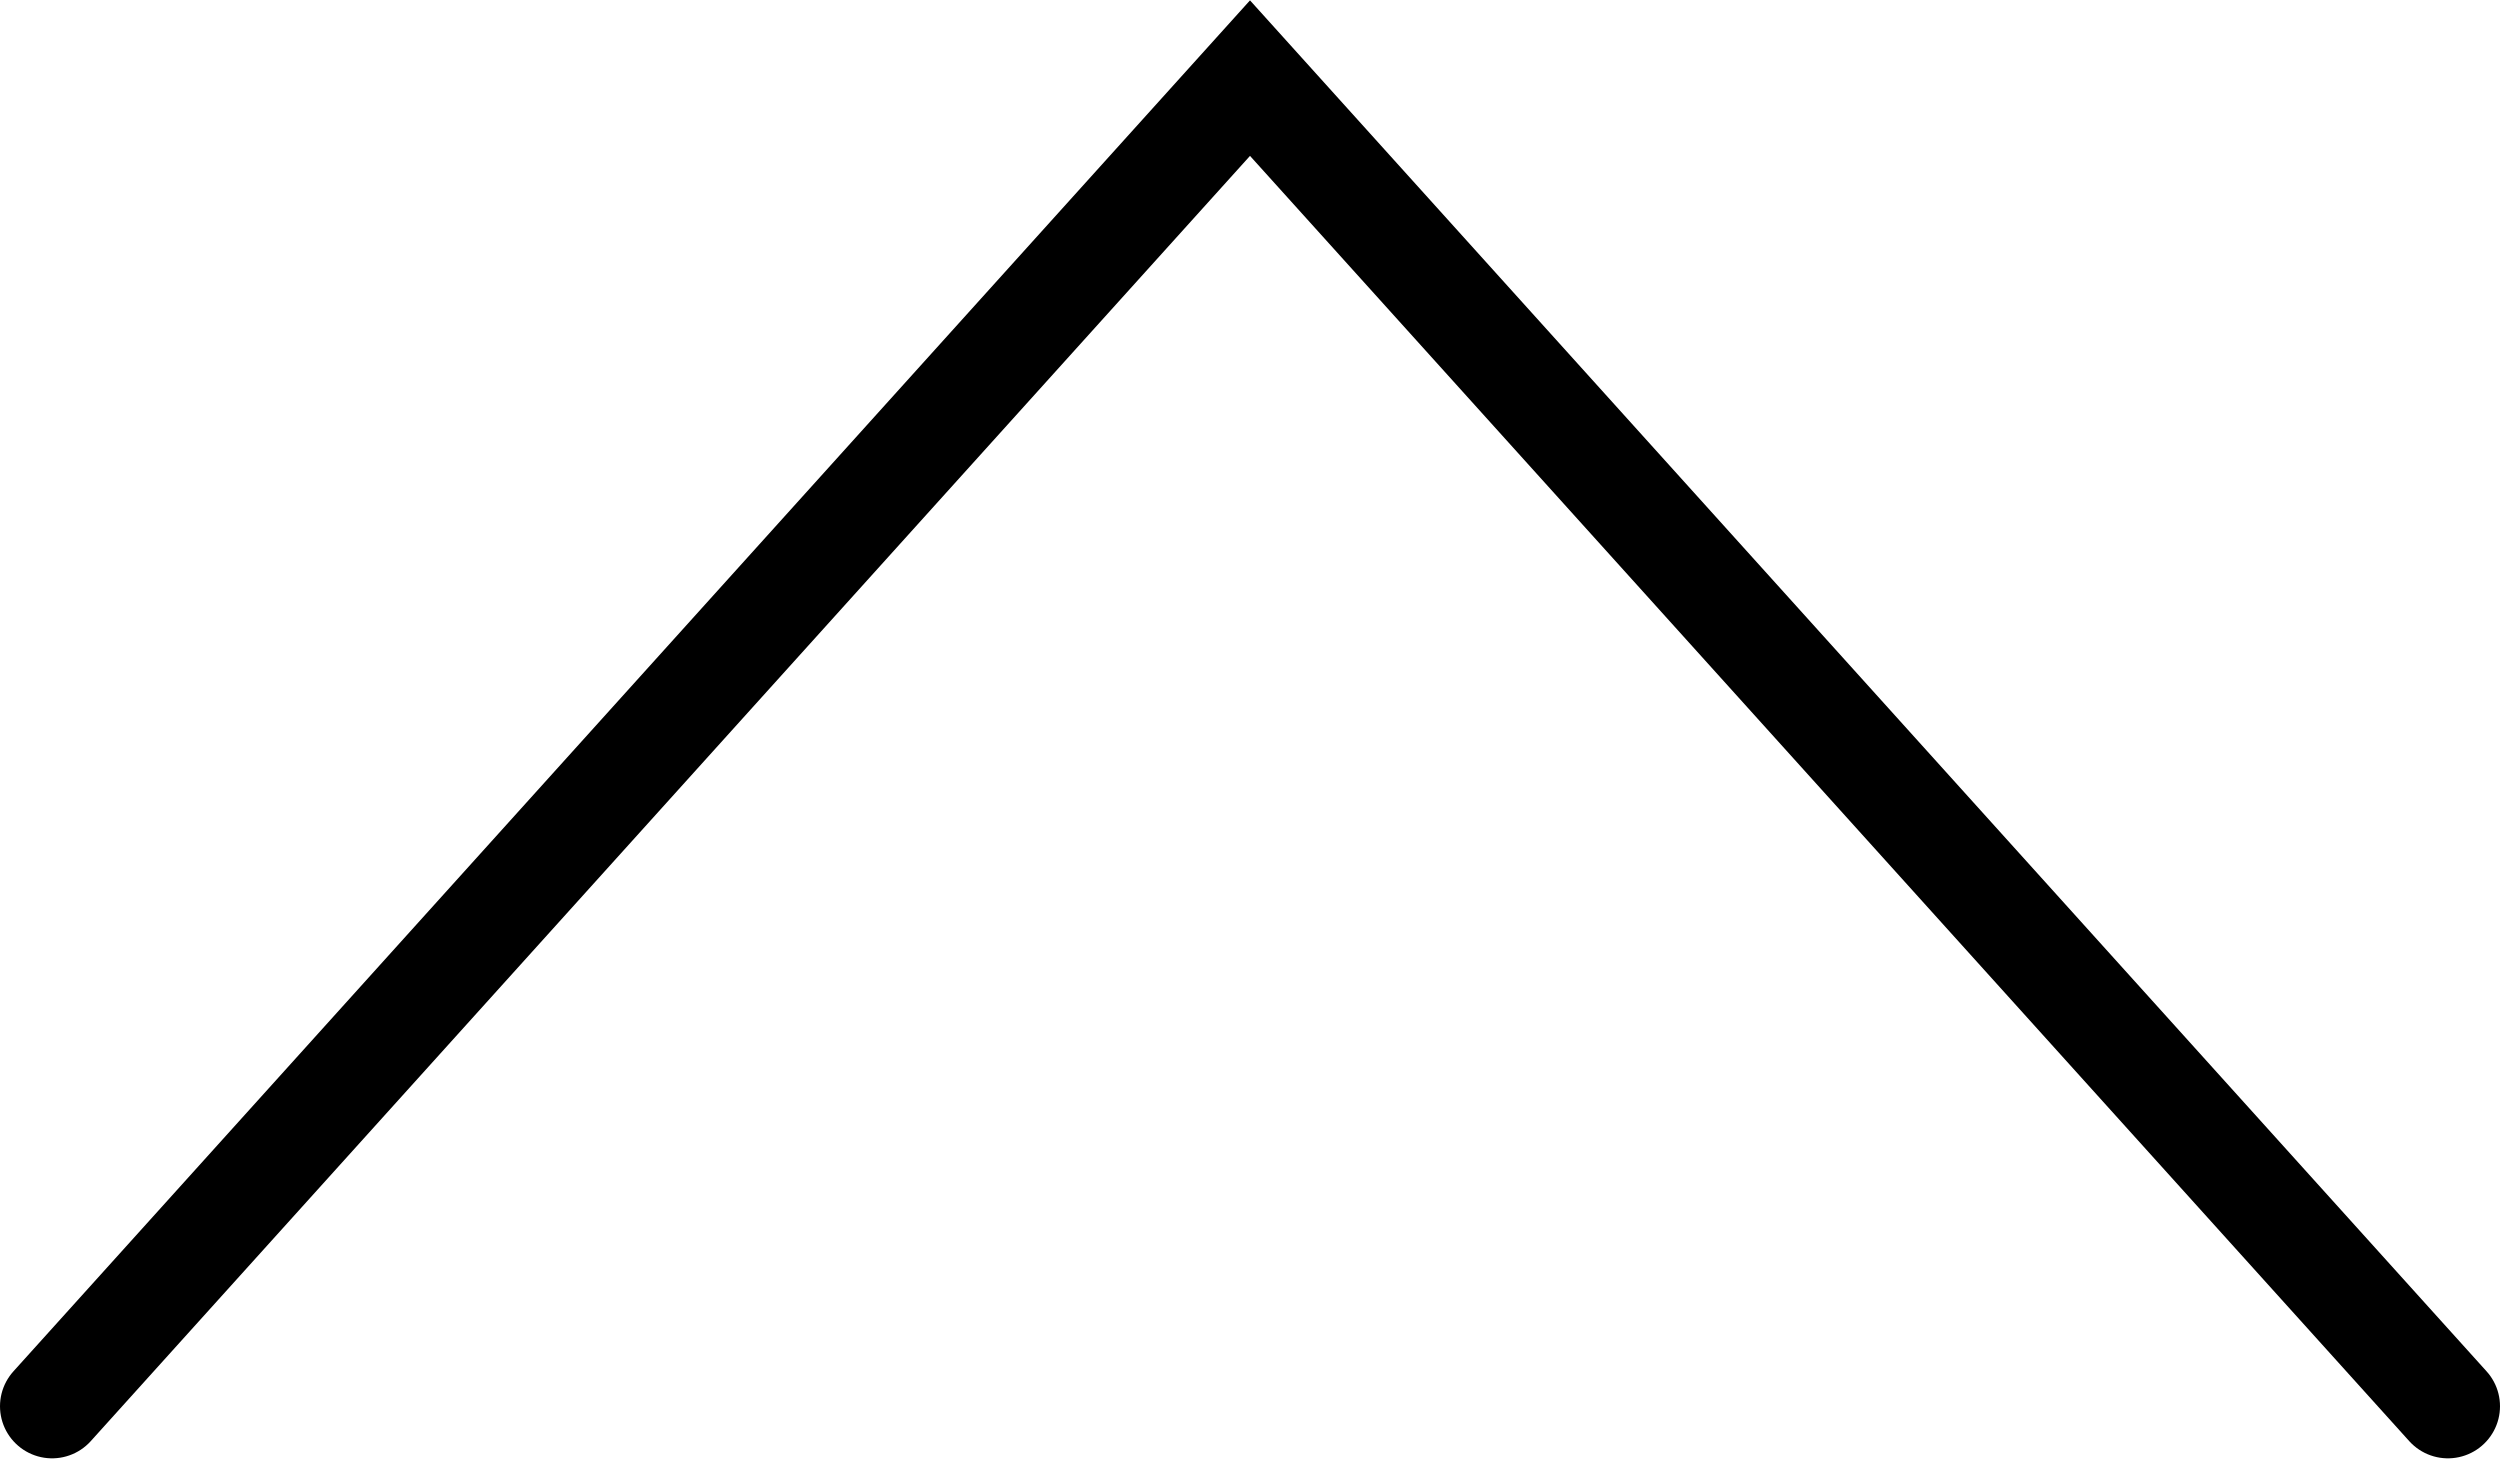
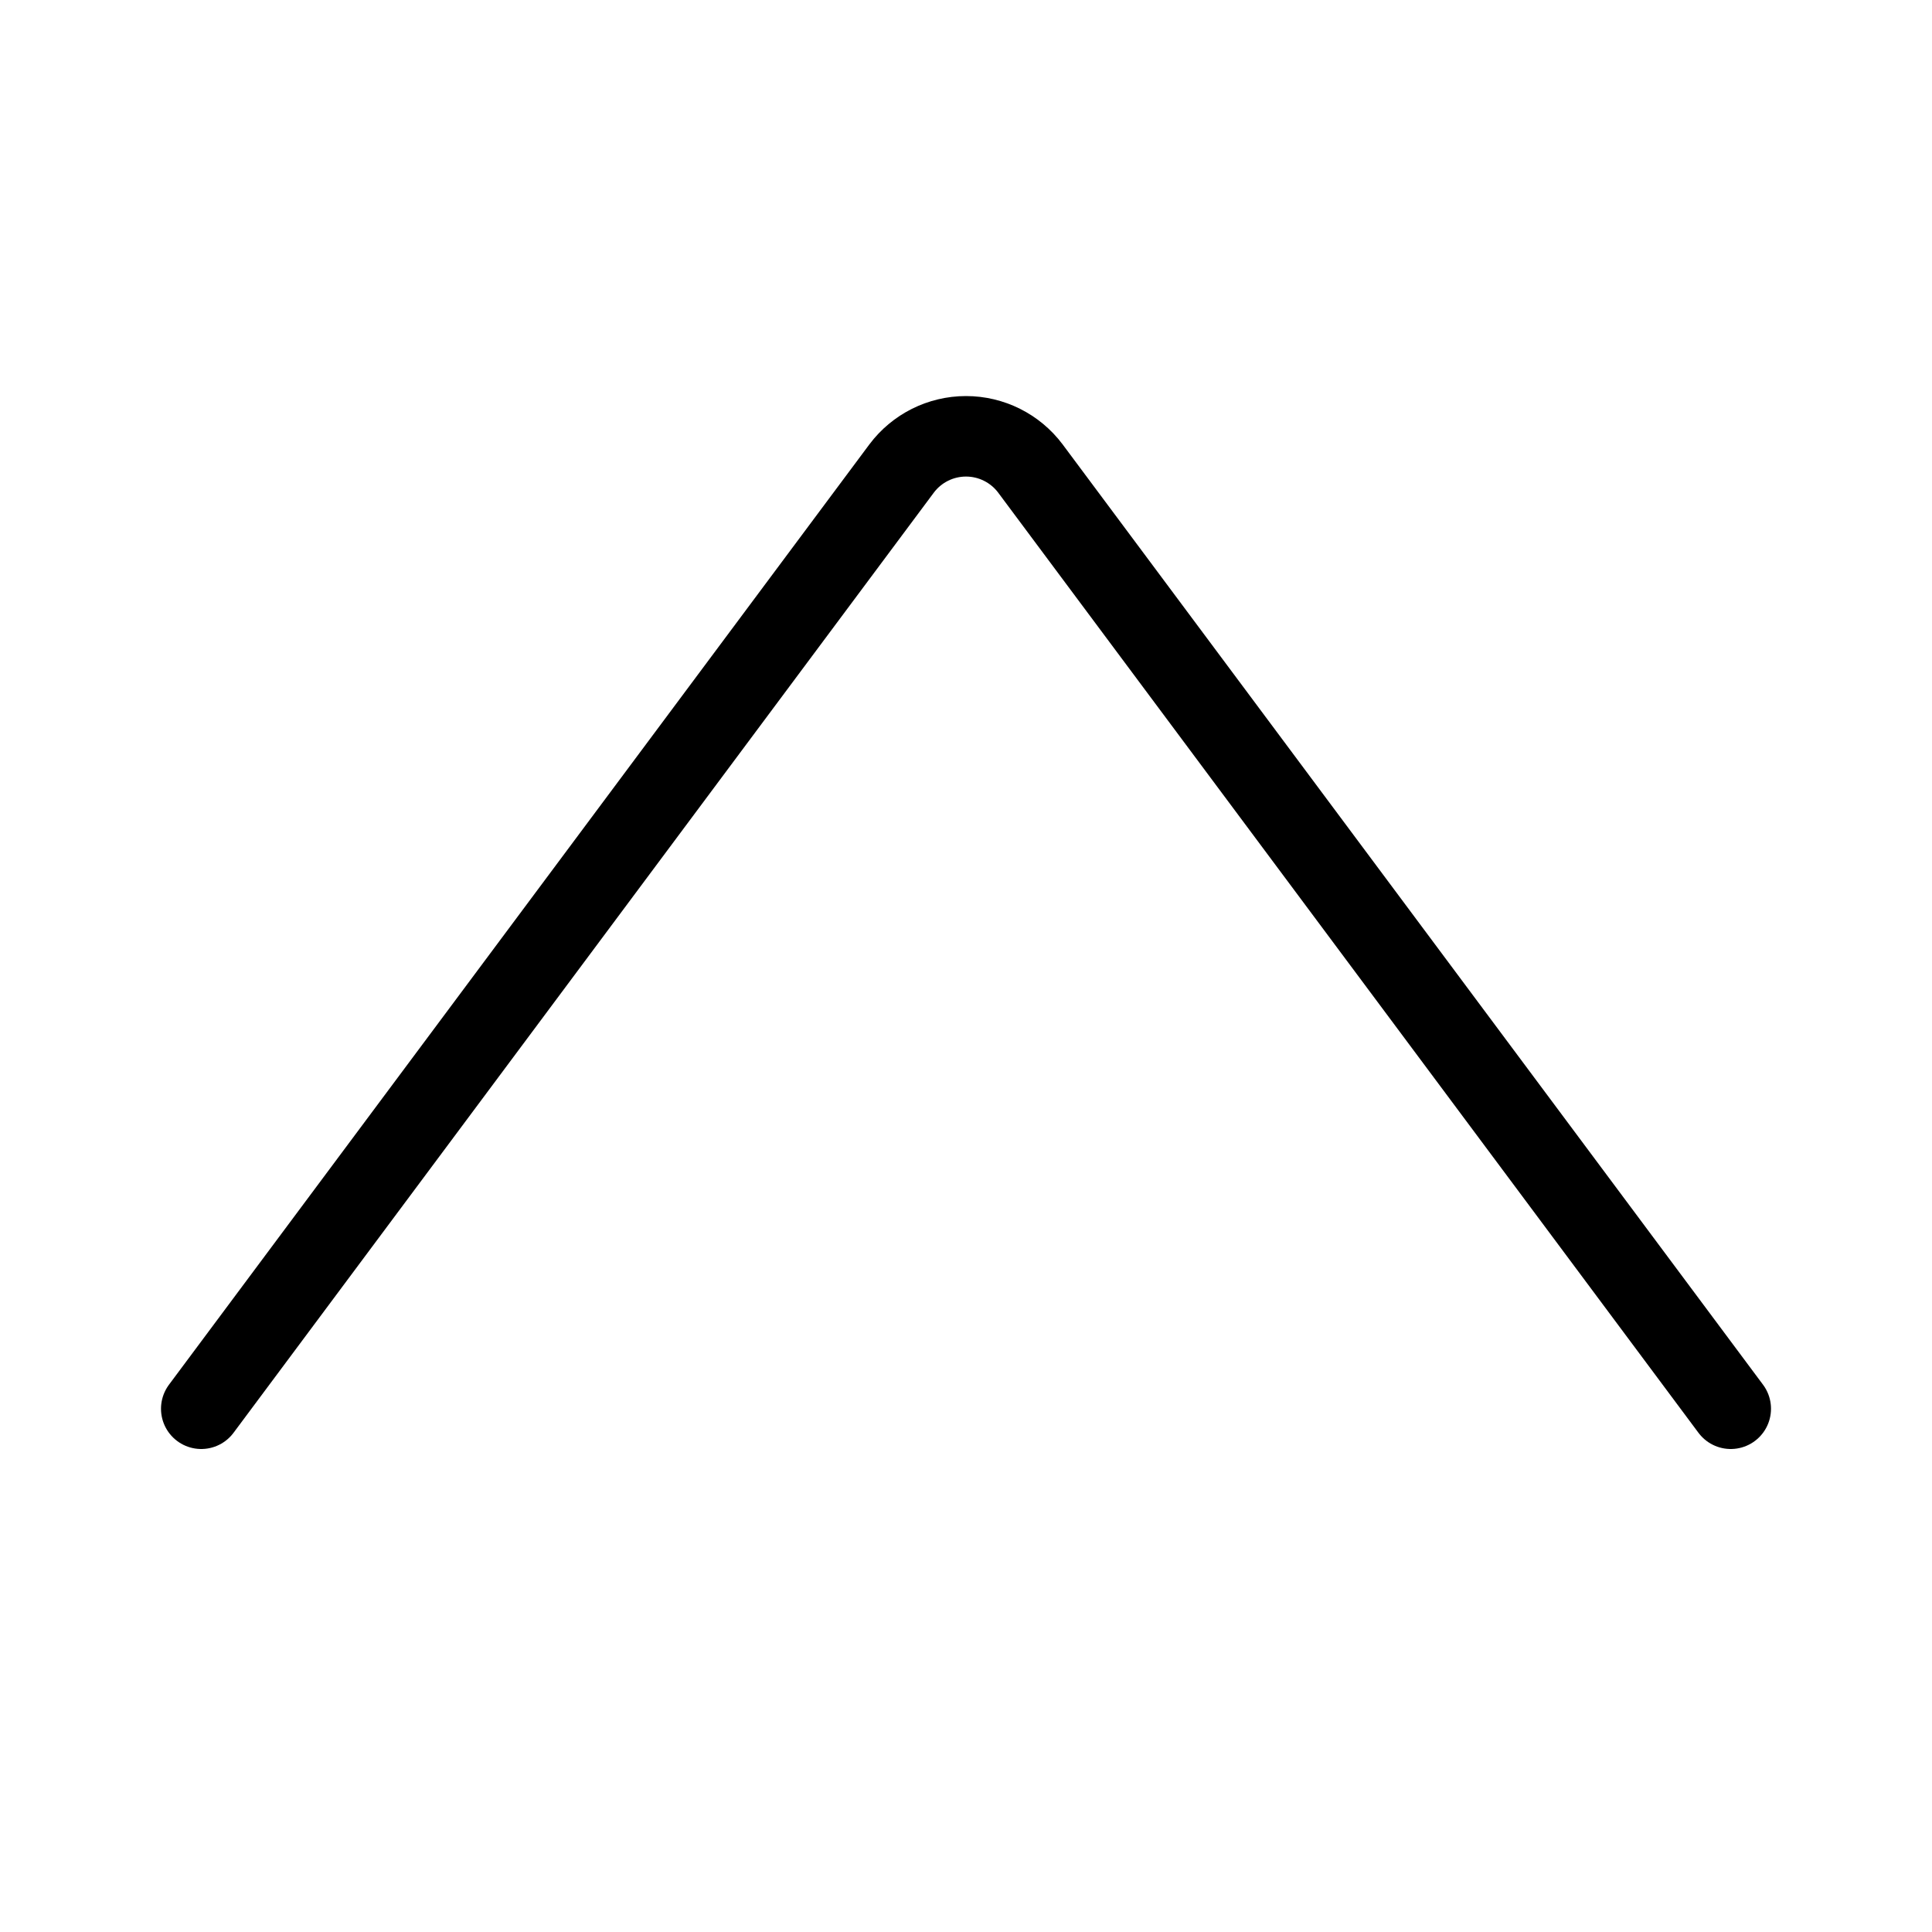
- <svg xmlns="http://www.w3.org/2000/svg" id="f656b4ad-a5c2-470d-8d5e-ca2a6b2a965f" data-name="Layer 1" viewBox="0 0 24 14">
-   <polyline points="0.5 13.5 12 0.75 23.5 13.5" fill="none" stroke="#000" stroke-linecap="round" stroke-miterlimit="10" />
+ <svg xmlns="http://www.w3.org/2000/svg" viewBox="0 0 24 24">
+   <path d="M2.5,17.5,11.2,5.82a1,1,0,0,1,1.6,0L21.5,17.5" fill="none" stroke="#000" stroke-linecap="round" stroke-miterlimit="10" />
</svg>
